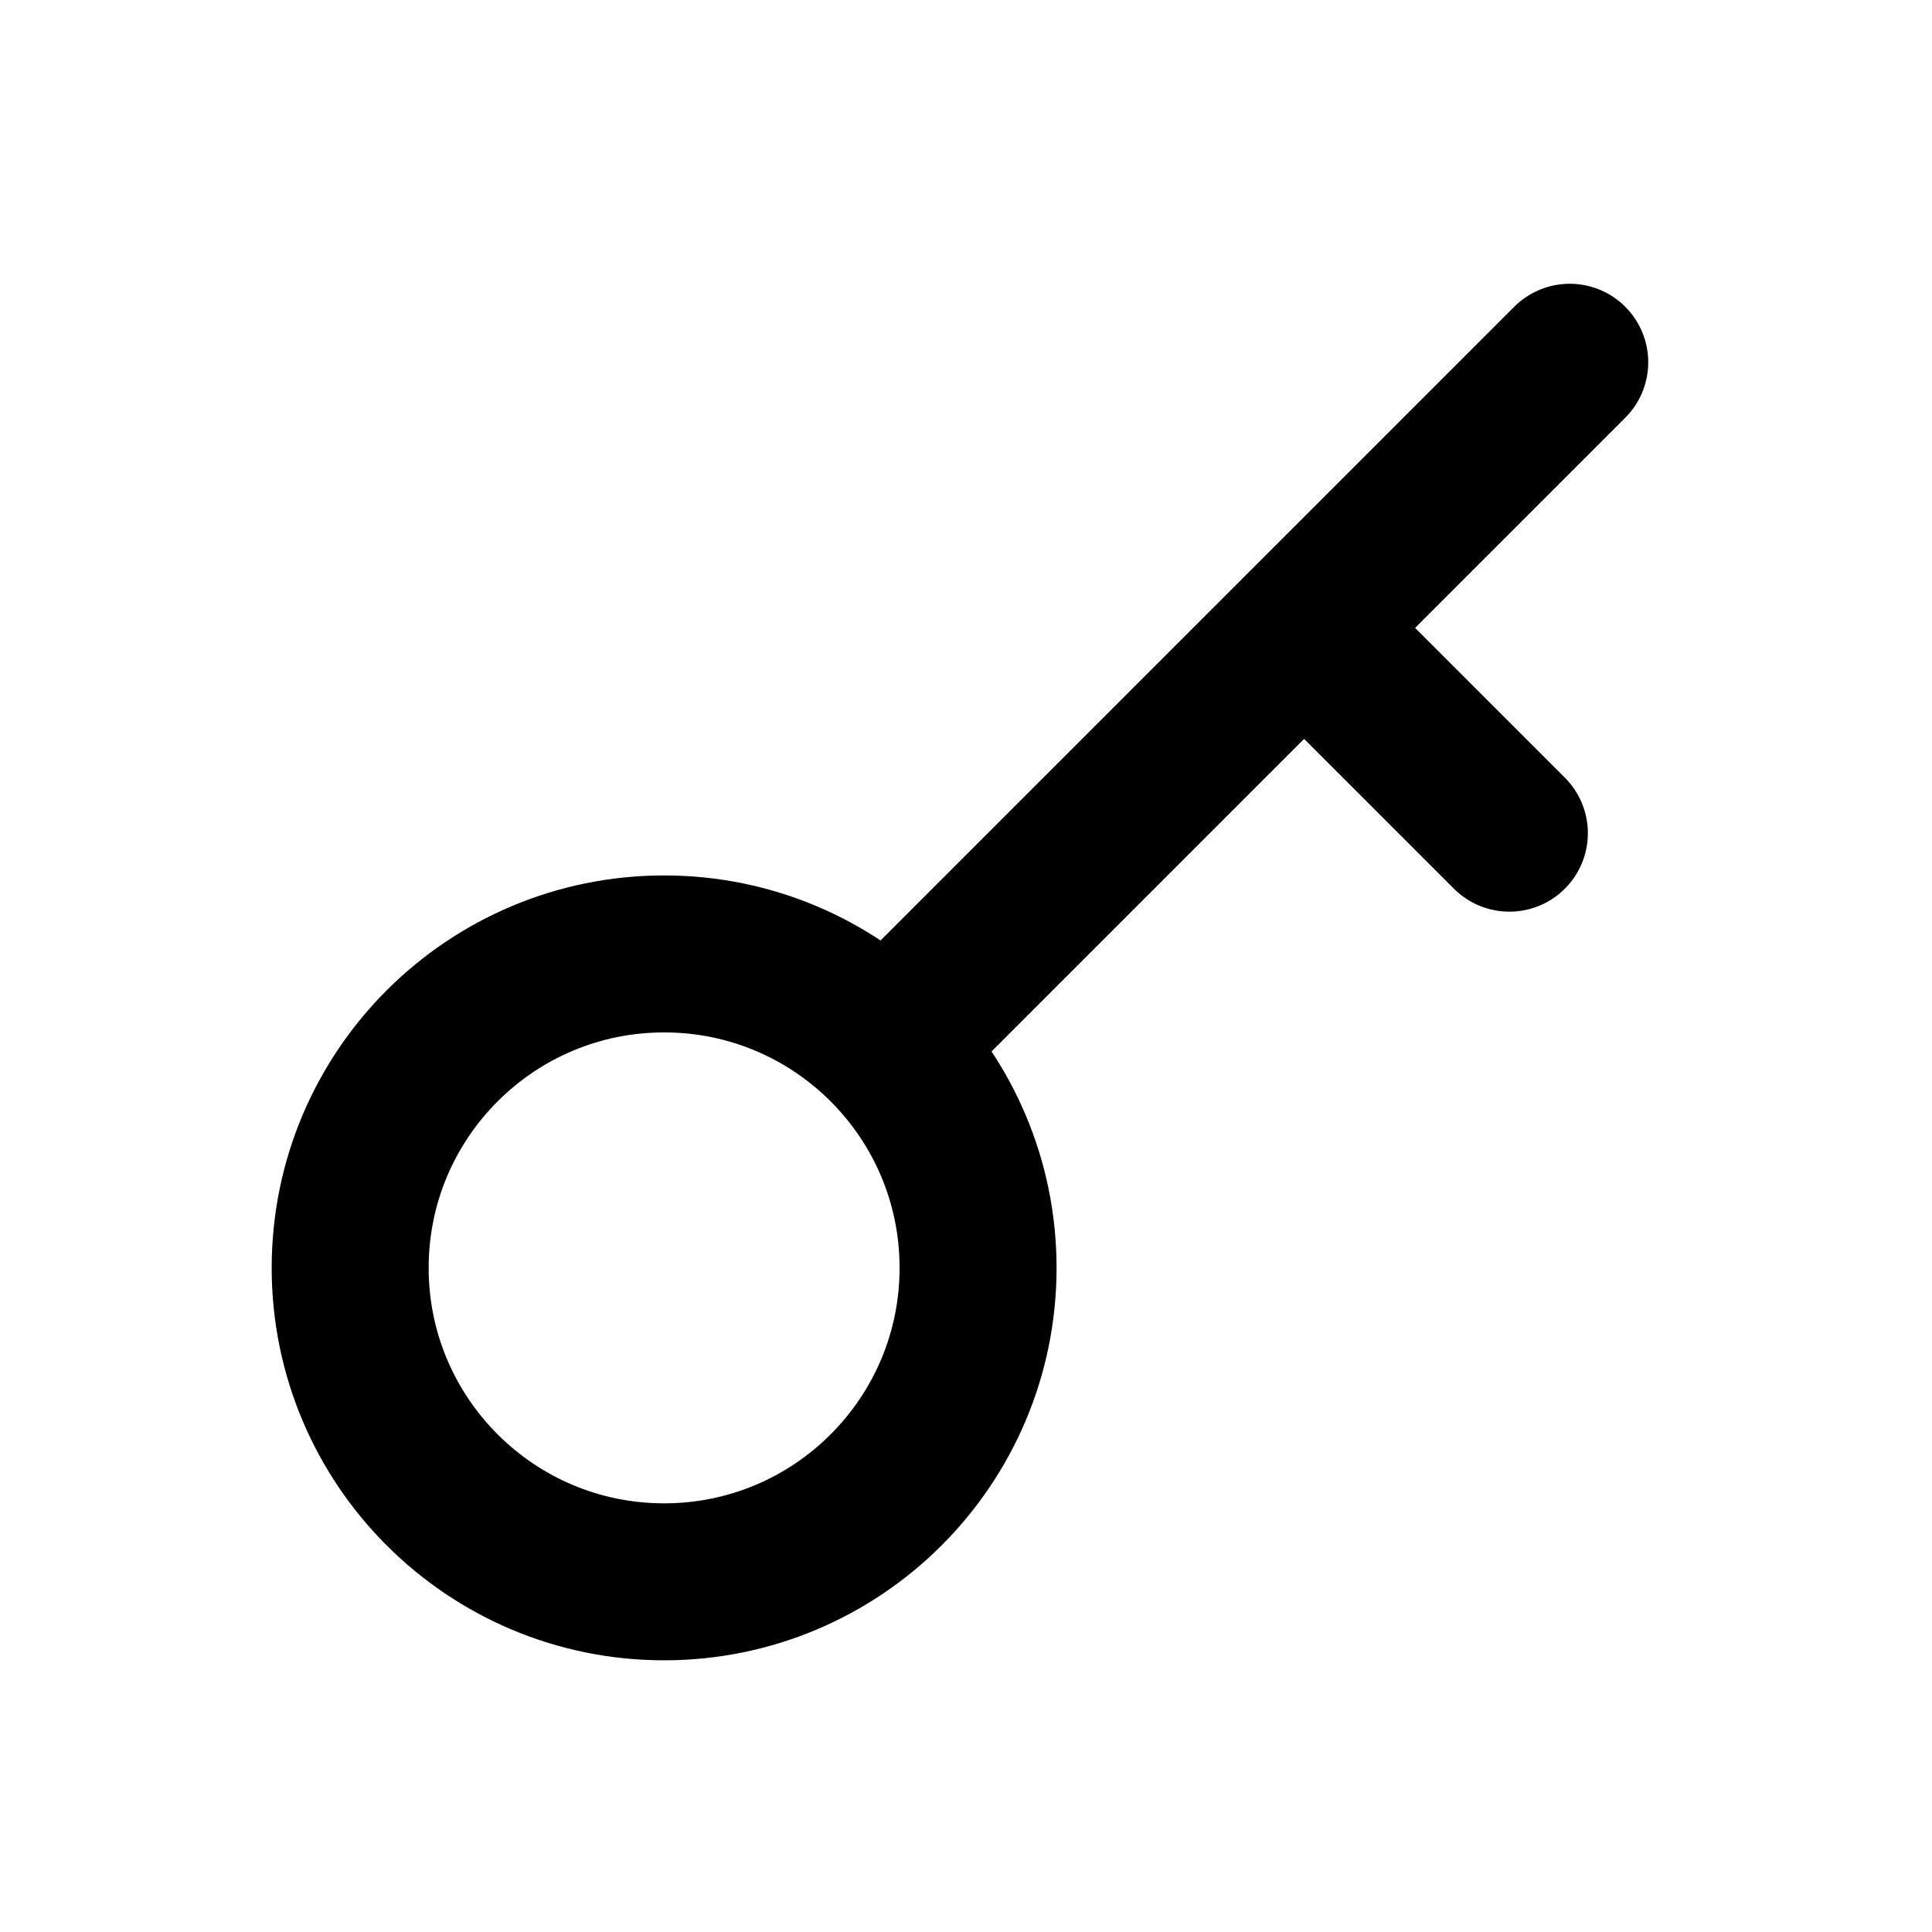
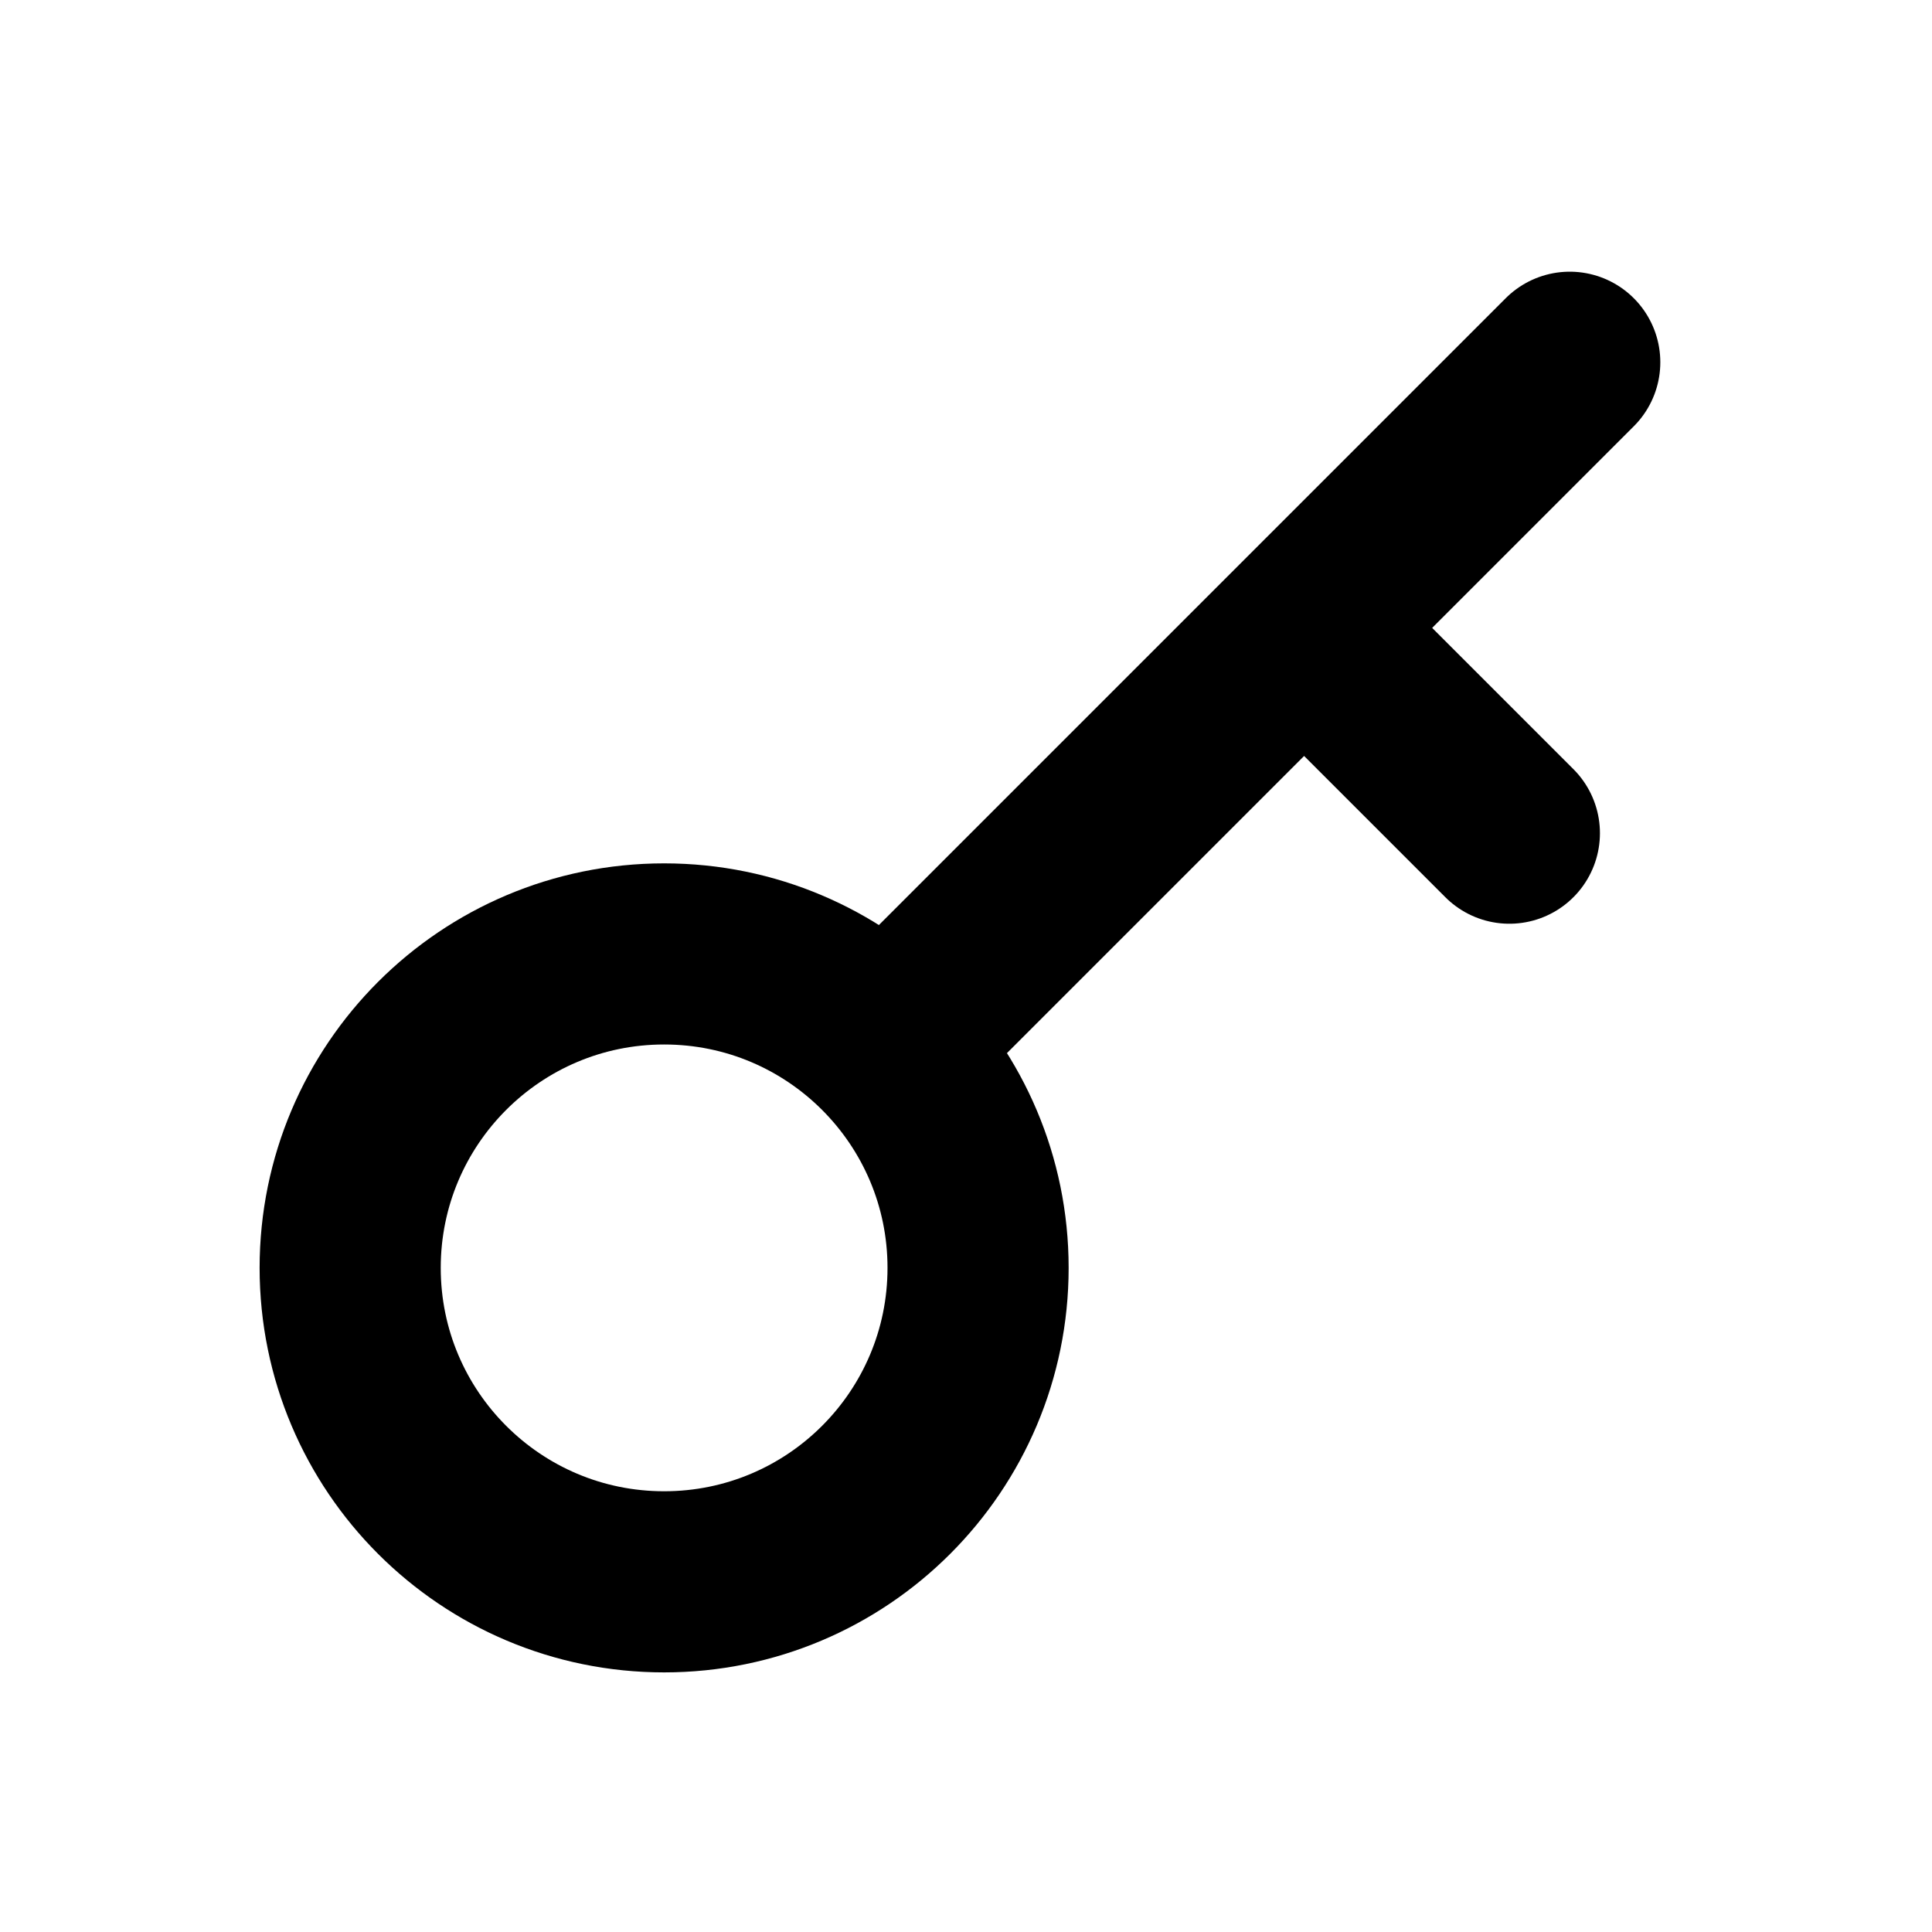
- <svg xmlns="http://www.w3.org/2000/svg" width="16" height="16" viewBox="0 0 16 16" fill="none" stroke="currentColor" stroke-width="1.3" stroke-linecap="round" stroke-linejoin="round">
-   <circle cx="5.5" cy="10.5" r="2.6" />
-   <path d="M7.4 8.6L13 3M10.8 5.2l1.7 1.7" />
+ <svg xmlns="http://www.w3.org/2000/svg" width="24" height="24" viewBox="0 0 24 24" fill="none" stroke="currentColor" stroke-width="2.25" stroke-linecap="round" stroke-linejoin="round">
+   <circle cx="8.25" cy="15.75" r="3.9" />
+   <path d="M11.1 12.9L19.5 4.5M16.2 7.8l2.55 2.55" />
</svg>
